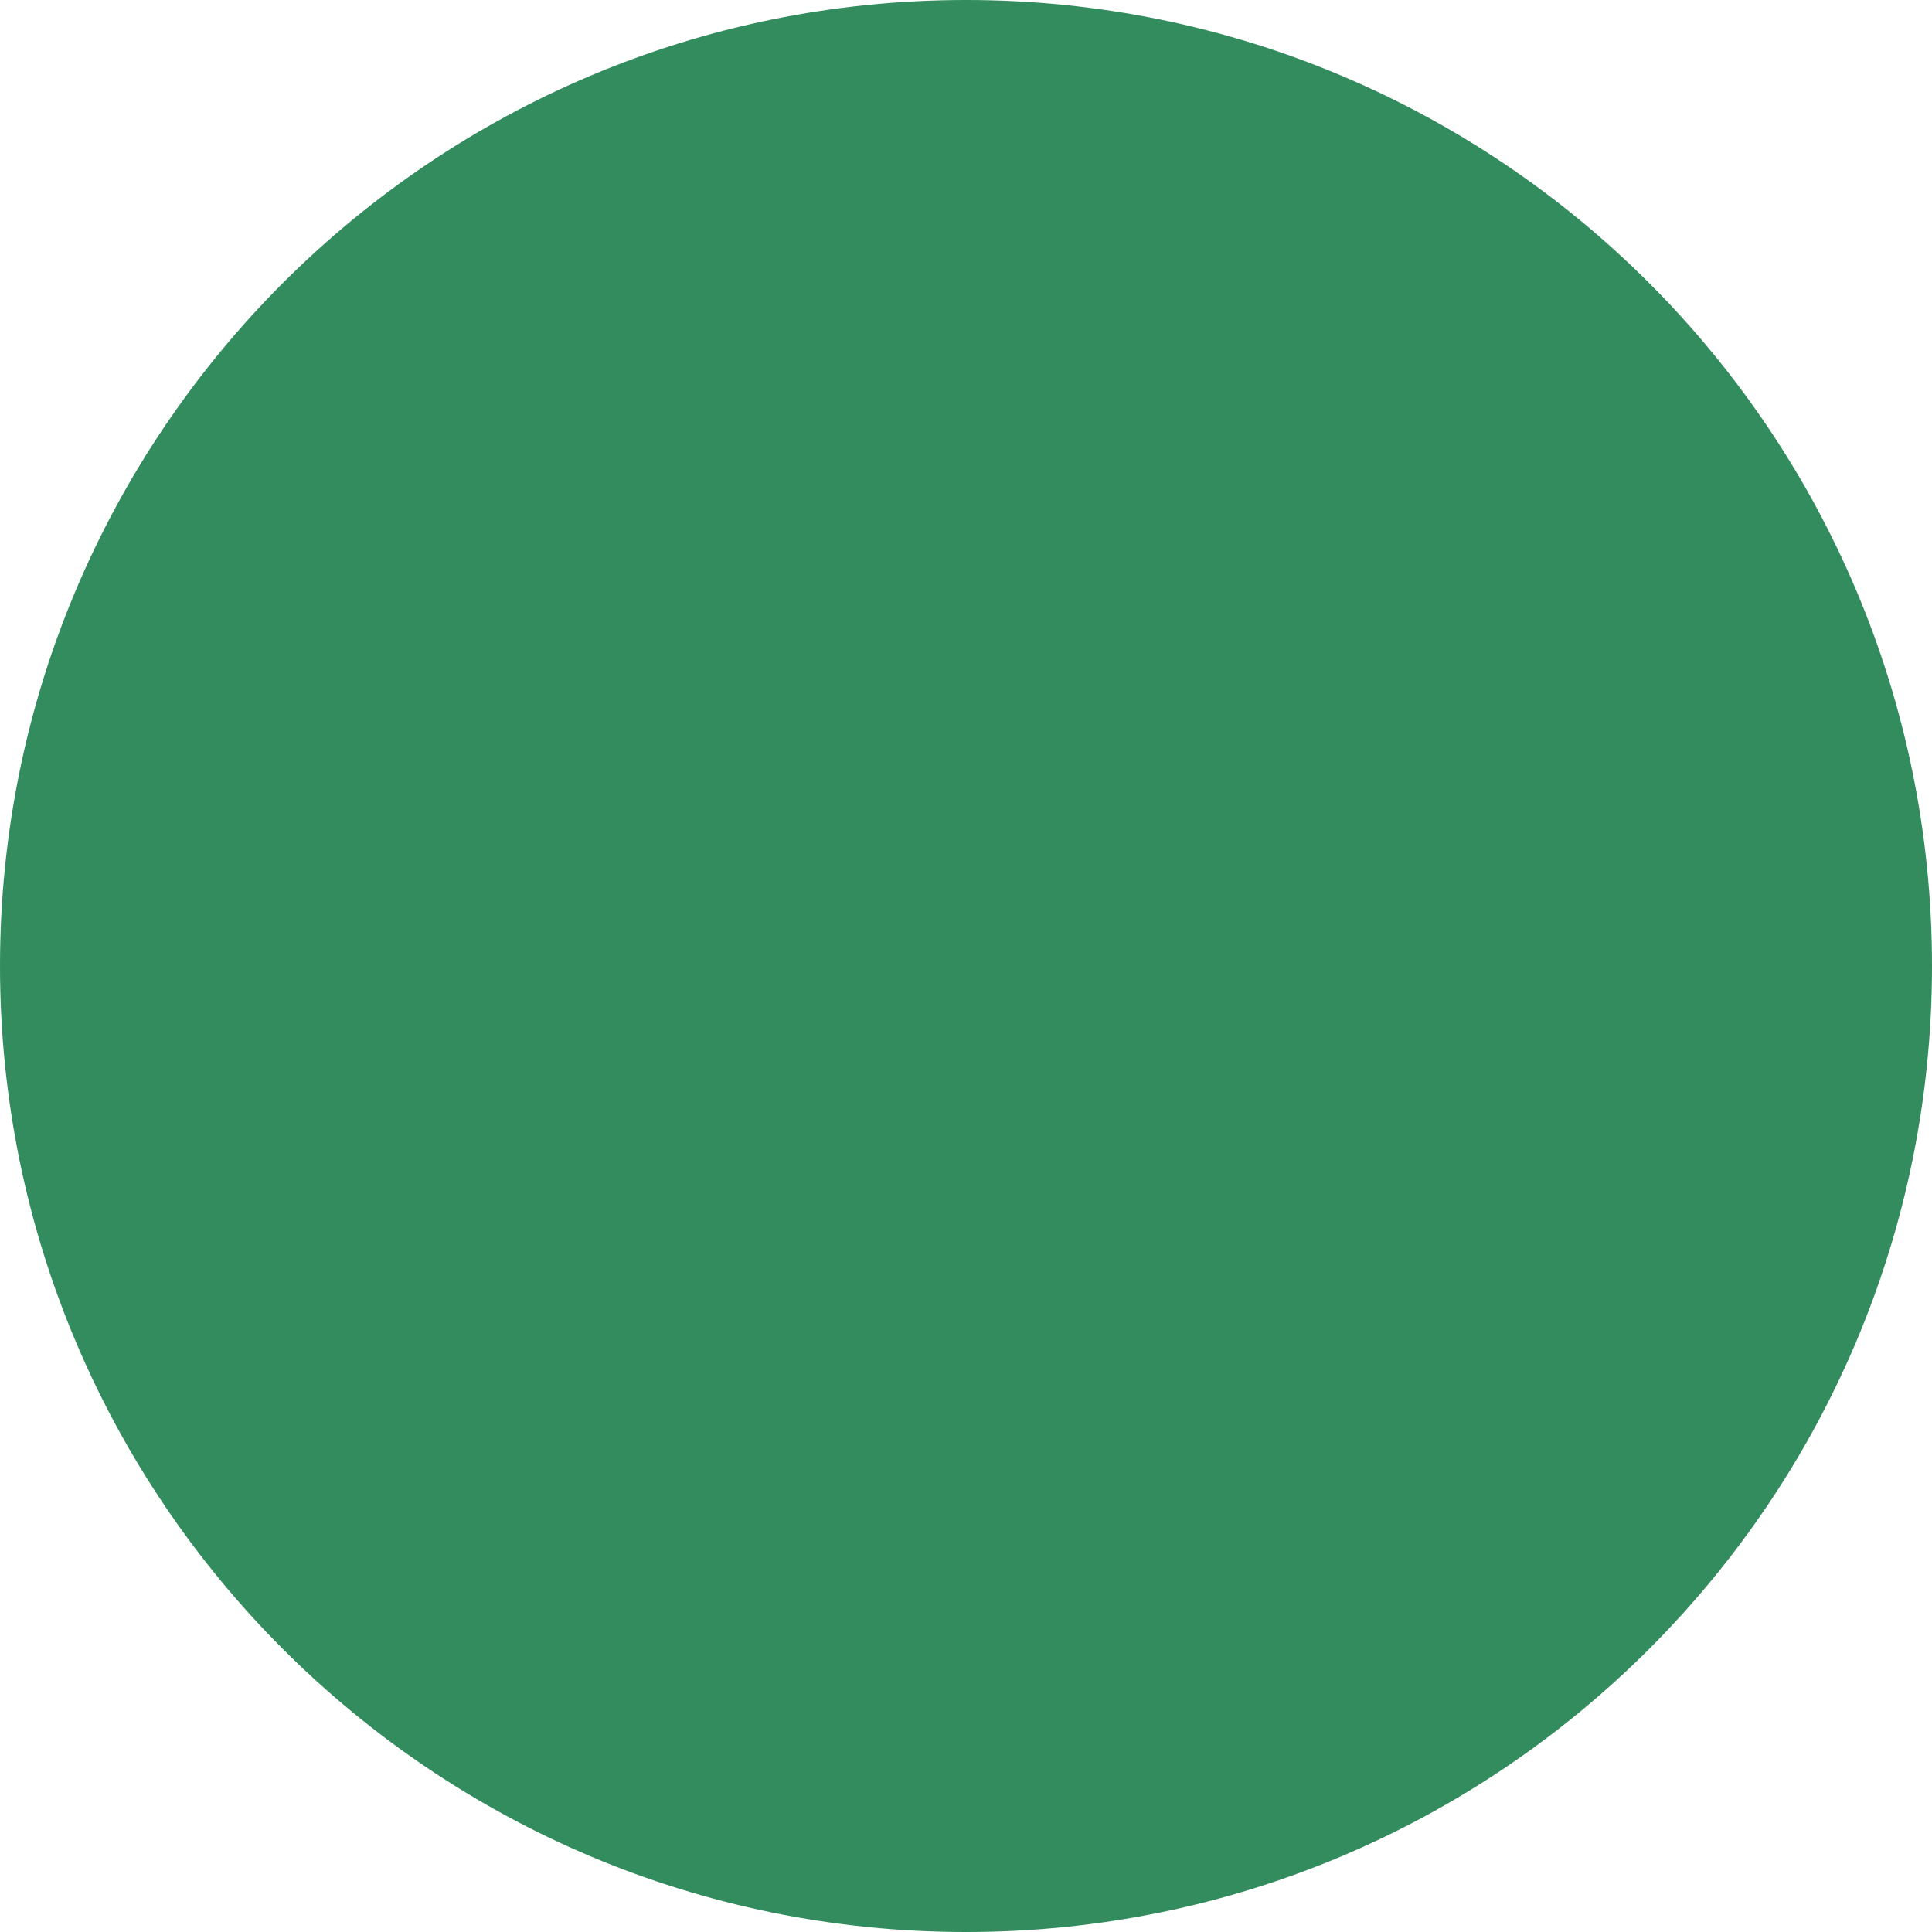
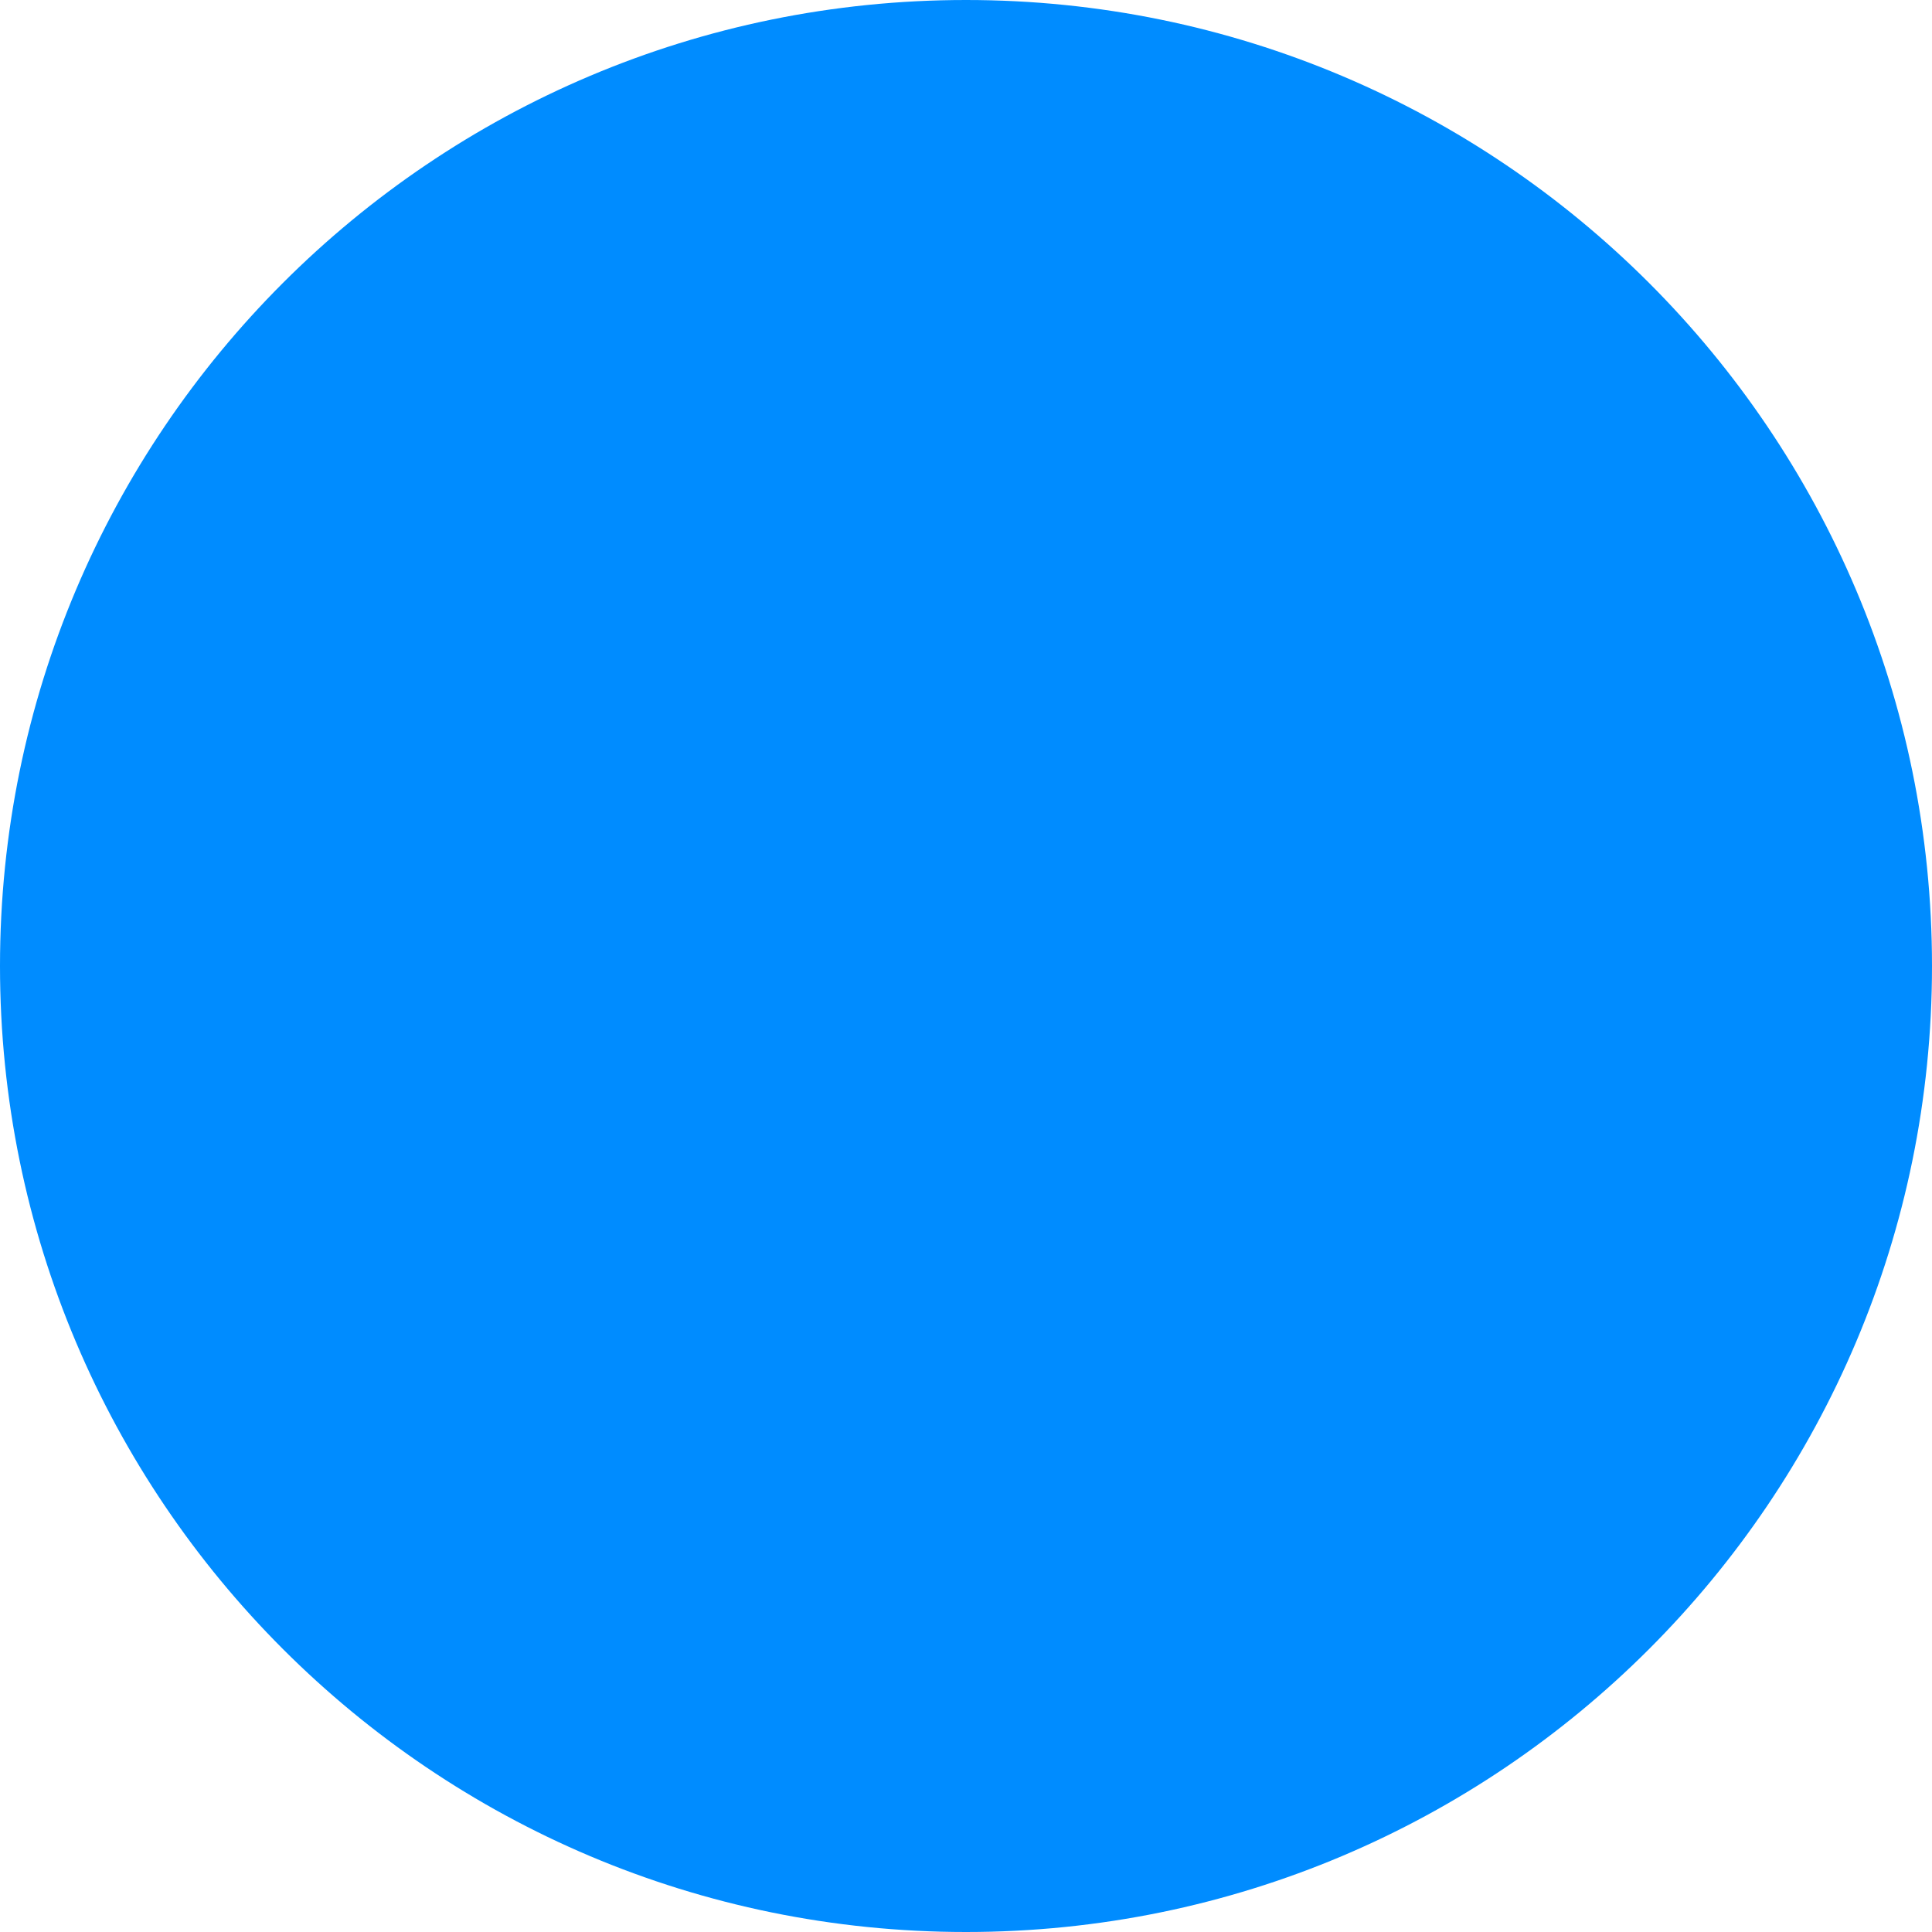
<svg xmlns="http://www.w3.org/2000/svg" preserveAspectRatio="none" overflow="visible" style="display: block;" width="30" height="30" viewBox="0 0 30 30" fill="none">
-   <circle id="Contact Button Dot" cx="15" cy="15" r="15" fill="#338C5E" />
+   <circle id="Contact Button Dot" cx="15" cy="15" r="15" fill="#008CFF" />
</svg>
